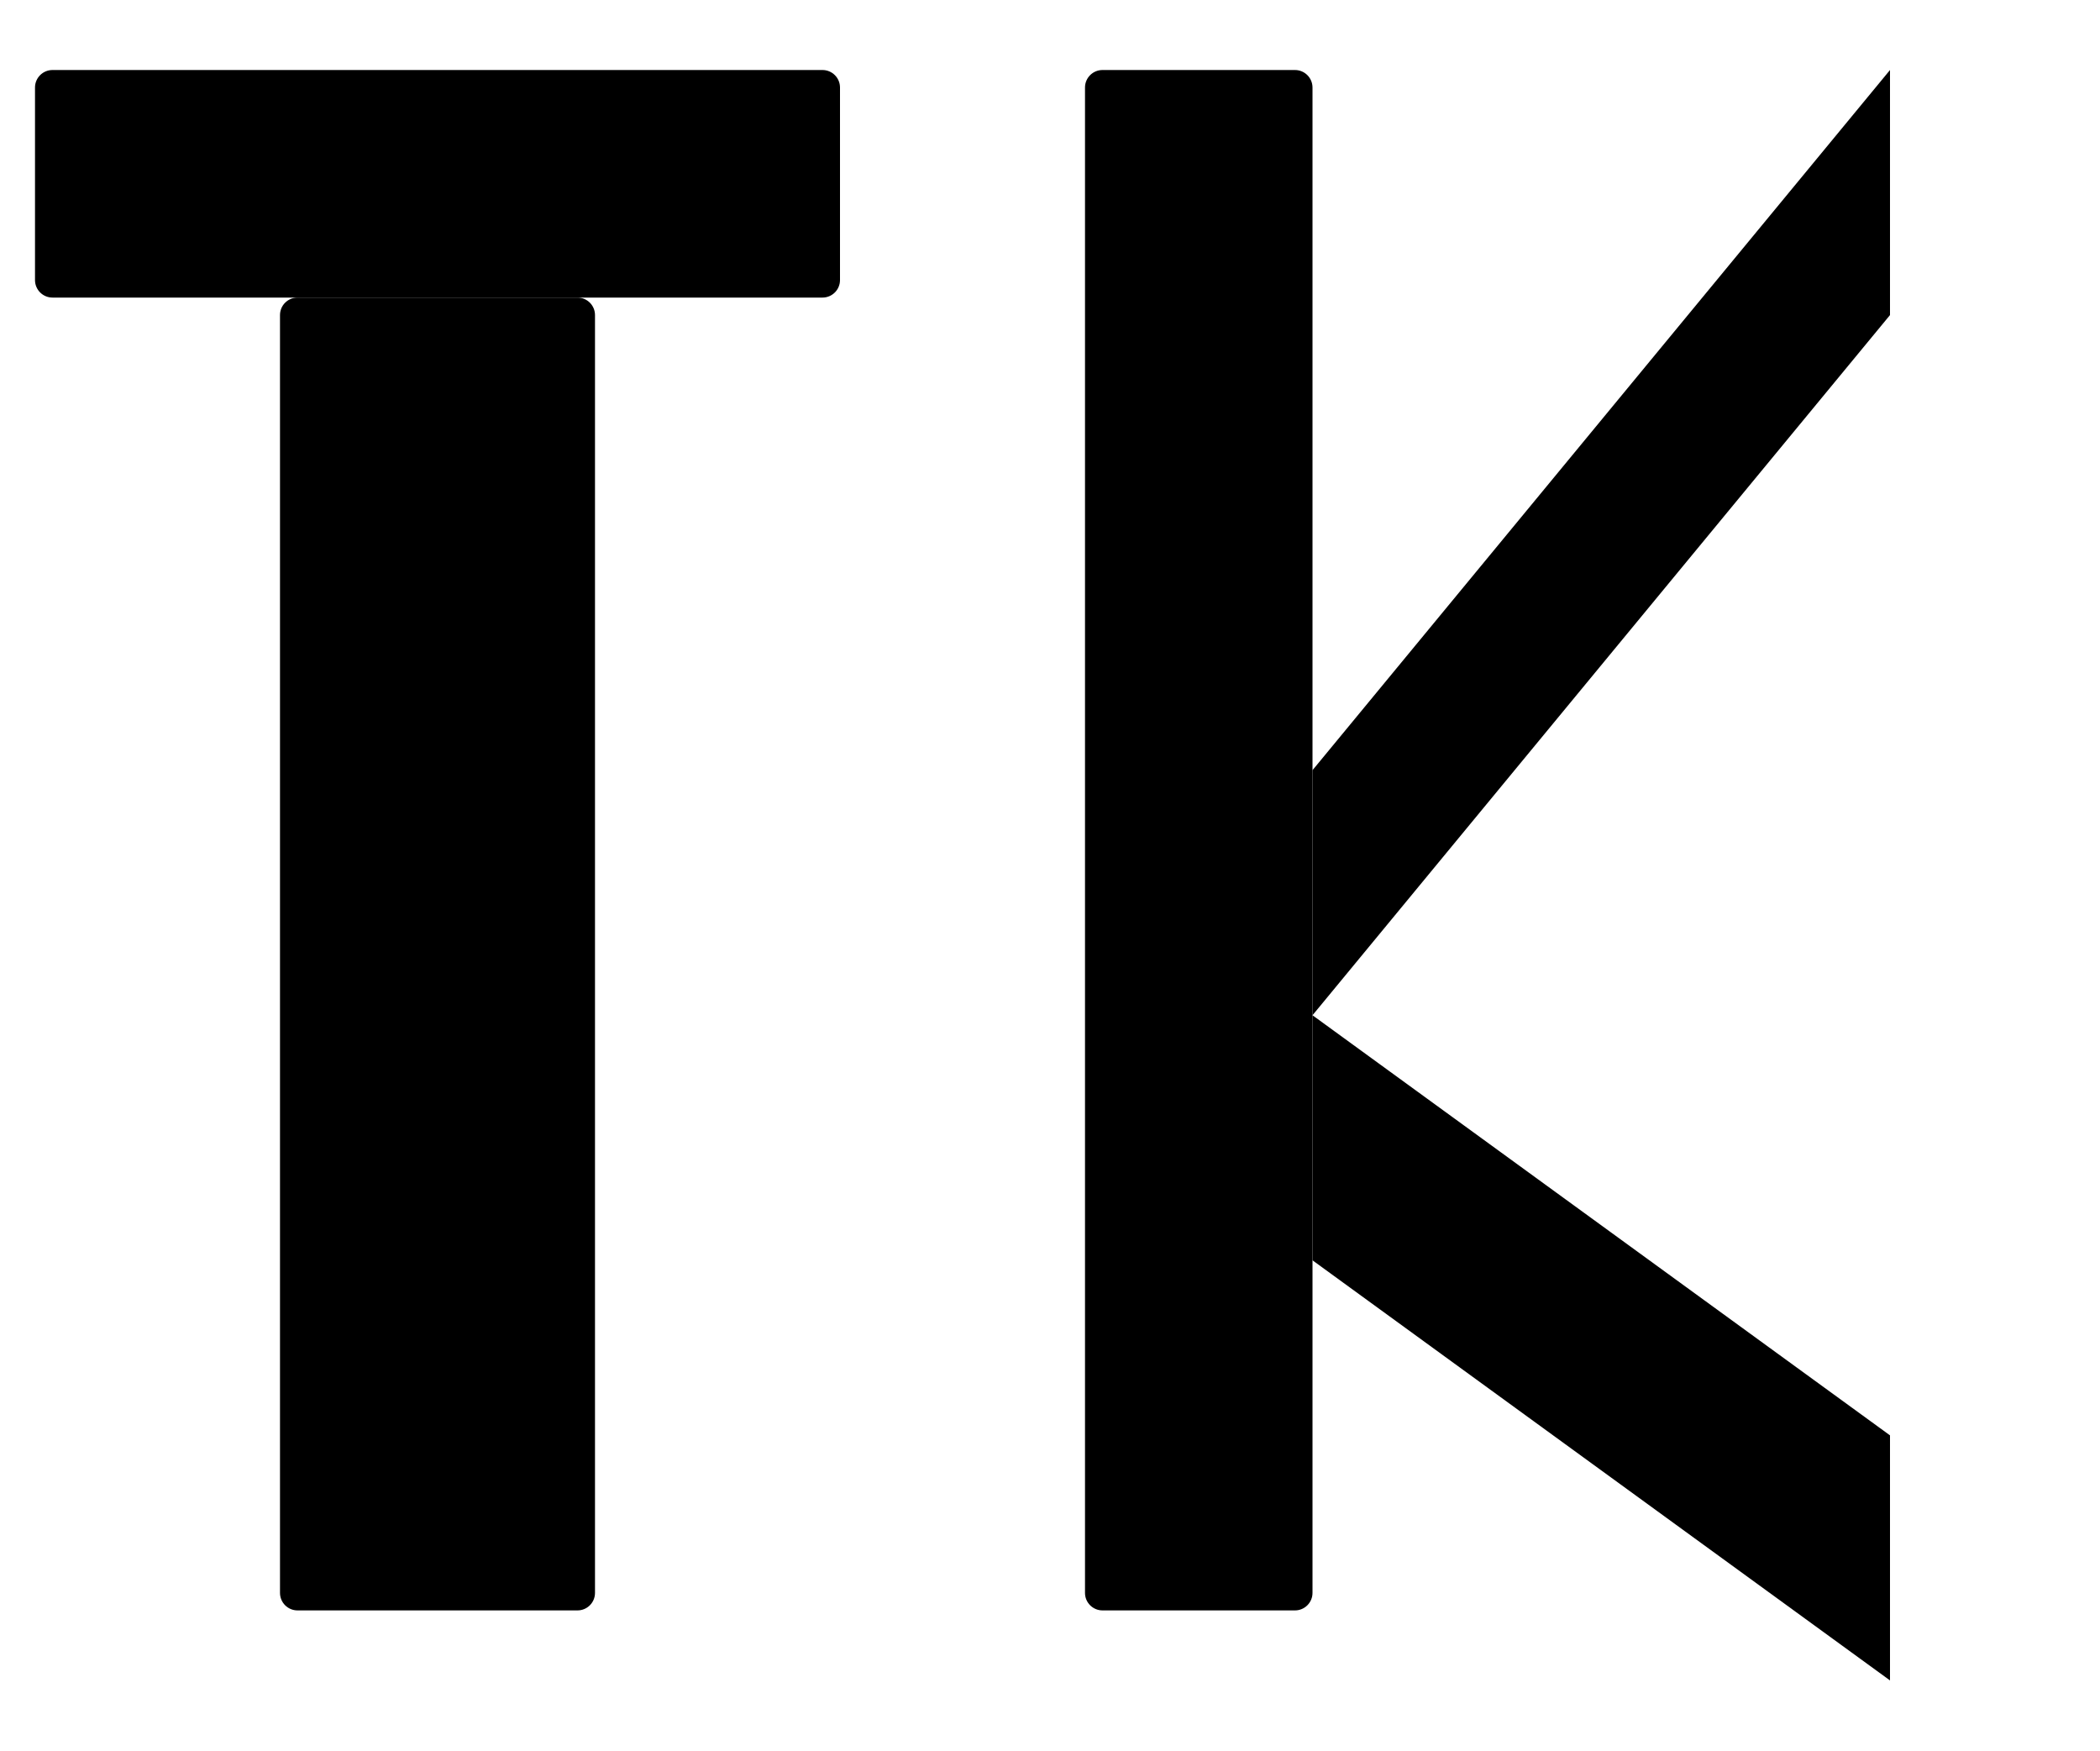
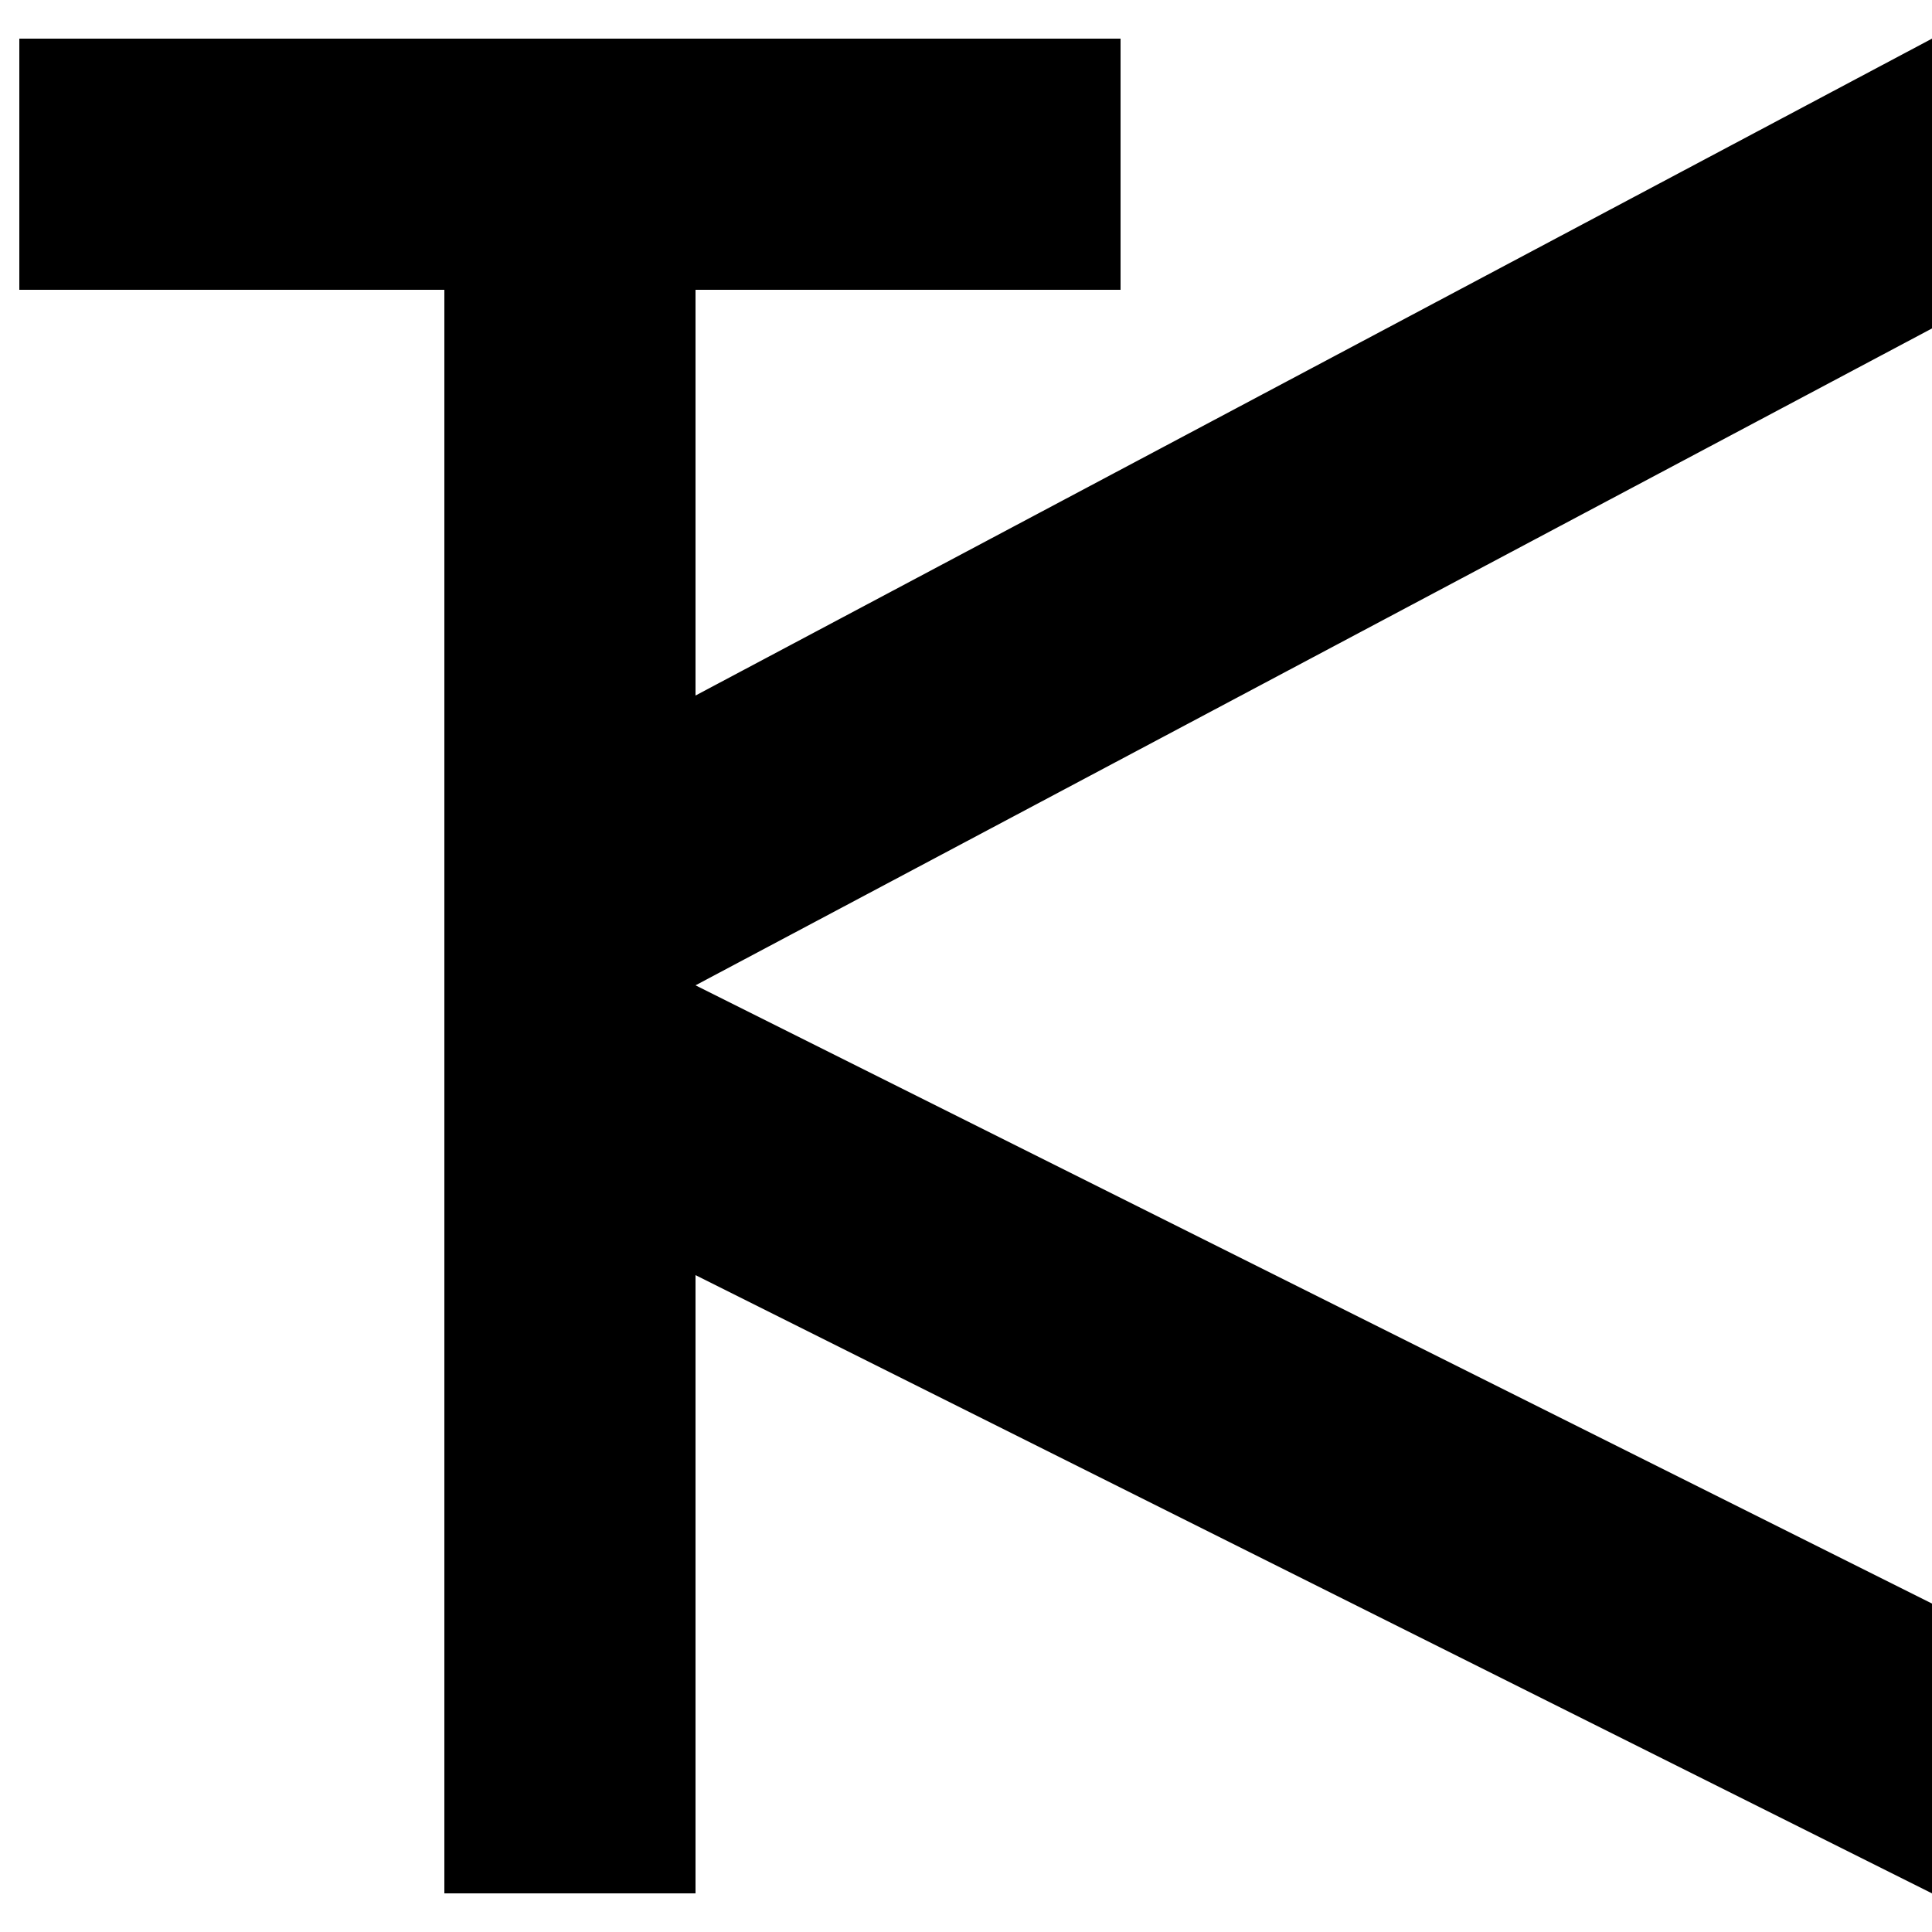
- <svg xmlns="http://www.w3.org/2000/svg" viewBox="0 0 120 100" fill="none">
-   <rect x="2" y="4" width="46" height="13" rx="1" fill="currentColor" />
-   <rect x="16" y="17" width="18" height="75" rx="1" fill="currentColor" />
-   <rect x="62" y="4" width="13" height="88" rx="1" fill="currentColor" />
-   <polygon points="75,44 108,4 108,18 75,58" fill="currentColor" />
-   <polygon points="75,58 108,82 108,96 75,72" fill="currentColor" />
+ <svg xmlns="http://www.w3.org/2000/svg" viewBox="0 0 100 100" fill="none">
+   <rect x="1" y="2" width="57" height="13" fill="currentColor" />
+   <rect x="23" y="2" width="13" height="96" fill="currentColor" />
+   <polygon points="36,36 100,2 100,17 36,51" fill="currentColor" />
+   <polygon points="36,51 100,83 100,98 36,66" fill="currentColor" />
</svg>
